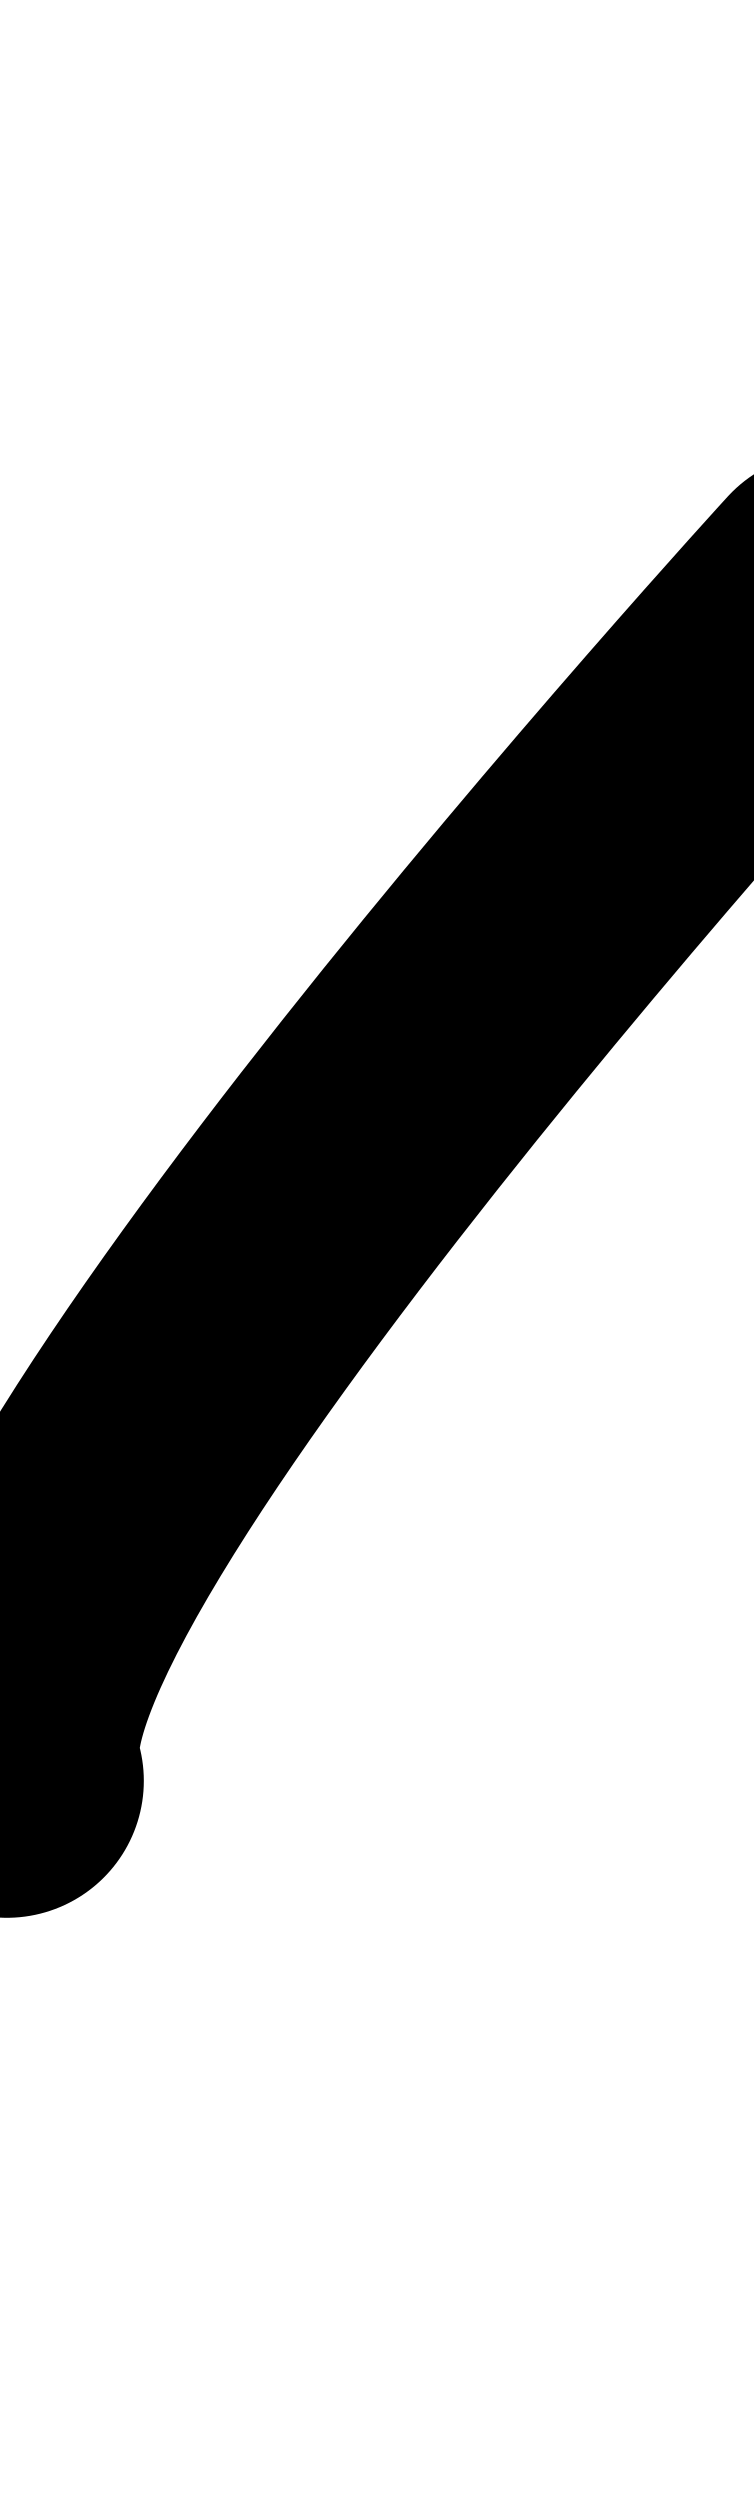
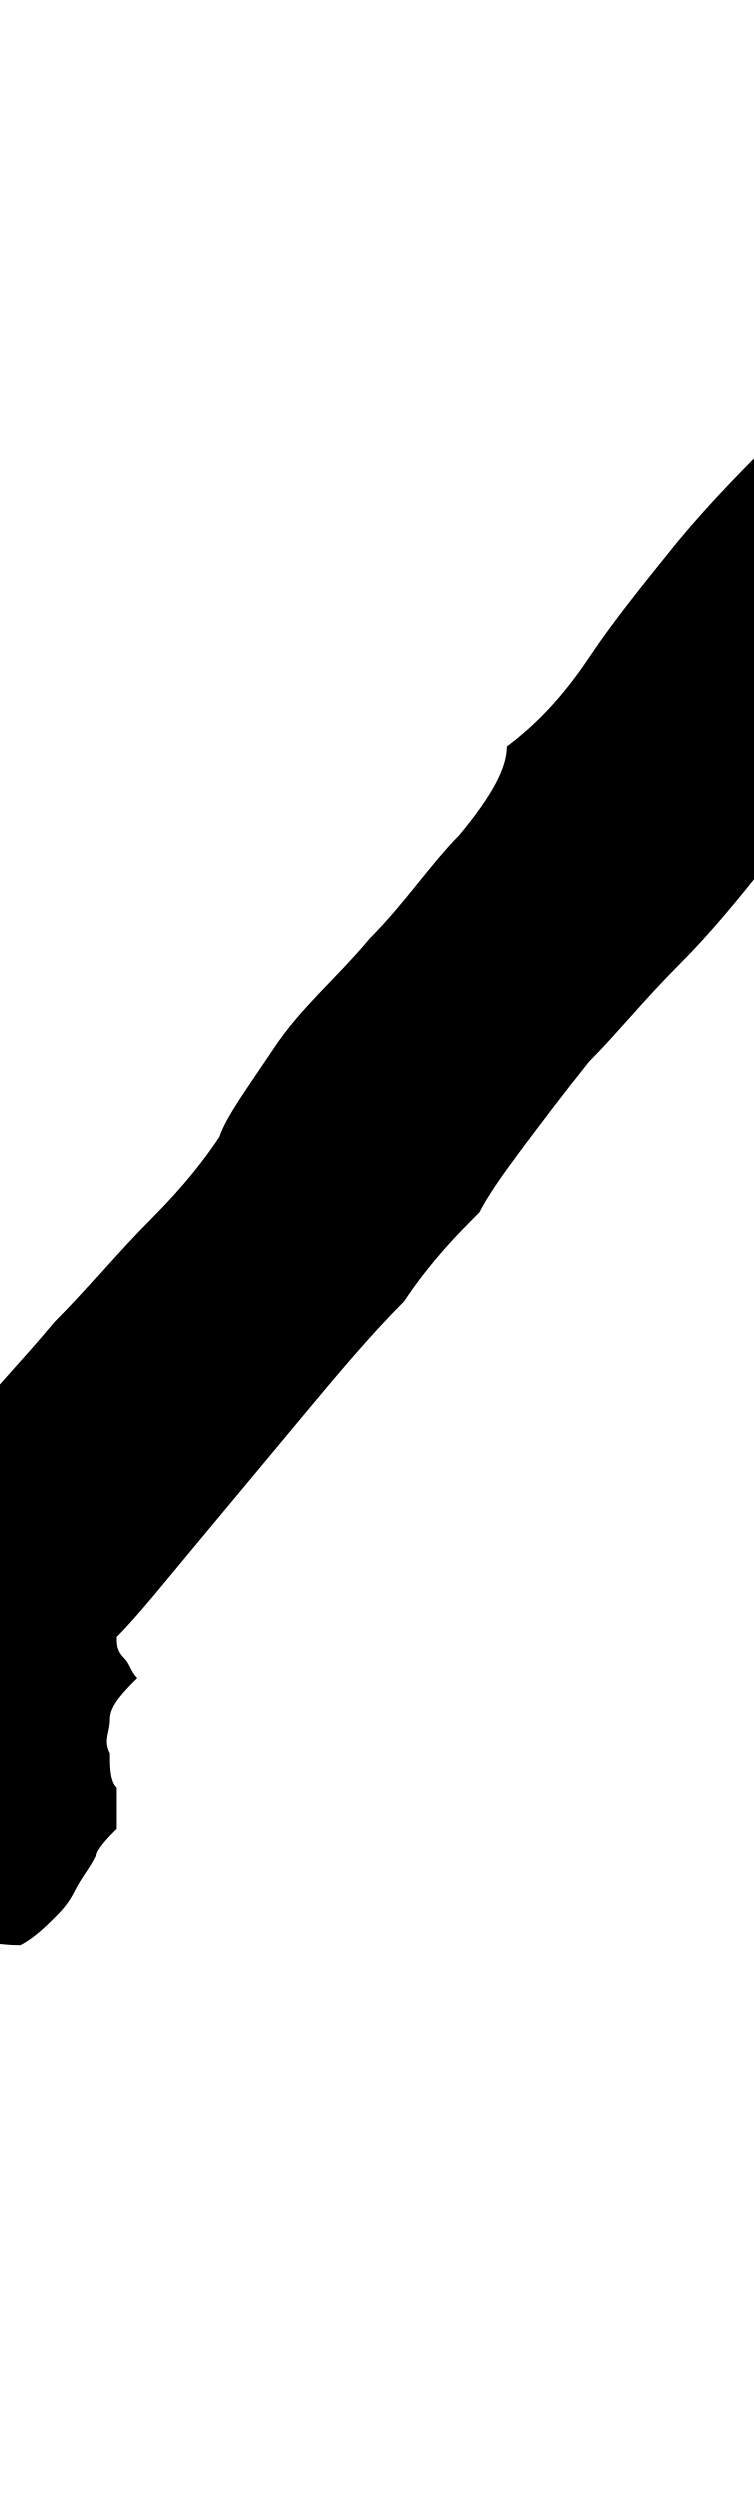
- <svg xmlns="http://www.w3.org/2000/svg" version="1.1" id="Layer_1" x="0px" y="0px" viewBox="0 0 11 36.5" enable-background="new 0 0 11 36.5" xml:space="preserve">
-   <path fill="none" stroke="#000000" stroke-width="4" stroke-linecap="round" stroke-linejoin="round" stroke-miterlimit="10" d="  M12.1,8.6c0,0-13.1,14.3-12,17.4" />
+ <svg xmlns="http://www.w3.org/2000/svg" xmlns:xlink="http://www.w3.org/1999/xlink" version="1.1" id="Layer_1" x="0px" y="0px" viewBox="0 0 11 36.5" enable-background="new 0 0 11 36.5" xml:space="preserve">
+   <g>
+     <defs>
+       <path id="SVGID_168_" d="M7.4,10.9c0.4-0.3,0.8-0.7,1.2-1.3C9,9,9.5,8.4,9.9,7.9c0.5-0.6,1-1.1,1.4-1.5c0.5-0.4,1-0.6,1.5-0.6    c0.3,0.7,0.5,1.4,0.5,2.2c0,0.7-0.1,1.5-0.2,2.4c-0.2,0.2-0.4,0.5-0.8,0.9c-0.3,0.4-0.7,0.8-1.1,1.3c-0.4,0.5-0.8,1-1.3,1.5    s-0.9,1-1.3,1.4c-0.4,0.5-0.7,0.9-1,1.3s-0.5,0.7-0.6,0.9c-0.3,0.3-0.7,0.7-1.1,1.3c-0.5,0.5-1,1.1-1.5,1.7    c-0.5,0.6-1,1.2-1.5,1.8c-0.5,0.6-0.9,1.1-1.2,1.4c0,0.1,0,0.2,0.1,0.3c0.1,0.1,0.1,0.2,0.2,0.3c-0.2,0.2-0.4,0.4-0.4,0.6    c0,0.2-0.1,0.3,0,0.5c0,0.2,0,0.4,0.1,0.5c0,0.2,0,0.4,0,0.6c-0.1,0.1-0.3,0.3-0.3,0.4c-0.1,0.2-0.2,0.3-0.3,0.5    c-0.1,0.2-0.2,0.3-0.3,0.4c-0.1,0.1-0.3,0.3-0.5,0.4c-0.4,0-0.8-0.1-1-0.2c-0.3-0.1-0.6-0.1-0.9-0.2c-0.3-0.3-0.6-0.6-0.7-1    c-0.1-0.4-0.2-0.8-0.2-1.3c0-0.4,0.1-0.9,0.2-1.3c0.1-0.4,0.2-0.8,0.3-1.1c0.2-0.1,0.2-0.2,0-0.3c0.1-0.3,0.2-0.5,0.4-0.7    c0.2-0.2,0.3-0.4,0.3-0.5c0.1-0.2,0.4-0.6,0.8-1c0.4-0.5,0.8-0.9,1.3-1.5c0.5-0.5,0.9-1,1.4-1.5s0.8-0.9,1-1.2    c0.1-0.3,0.4-0.7,0.8-1.3s0.9-1,1.4-1.6c0.5-0.5,0.9-1.1,1.3-1.5C7.2,11.6,7.4,11.2,7.4,10.9z" />
+     </defs>
+     <clipPath id="SVGID_3_">
+       <use xlink:href="#SVGID_168_" overflow="visible" />
+     </clipPath>
+     <path clip-path="url(#SVGID_3_)" fill="none" stroke="#000000" stroke-width="6" stroke-linecap="round" stroke-linejoin="round" stroke-miterlimit="10" d="   M12.1,8.6c0,0-13.1,14.3-12,17.4" />
+   </g>
</svg>
